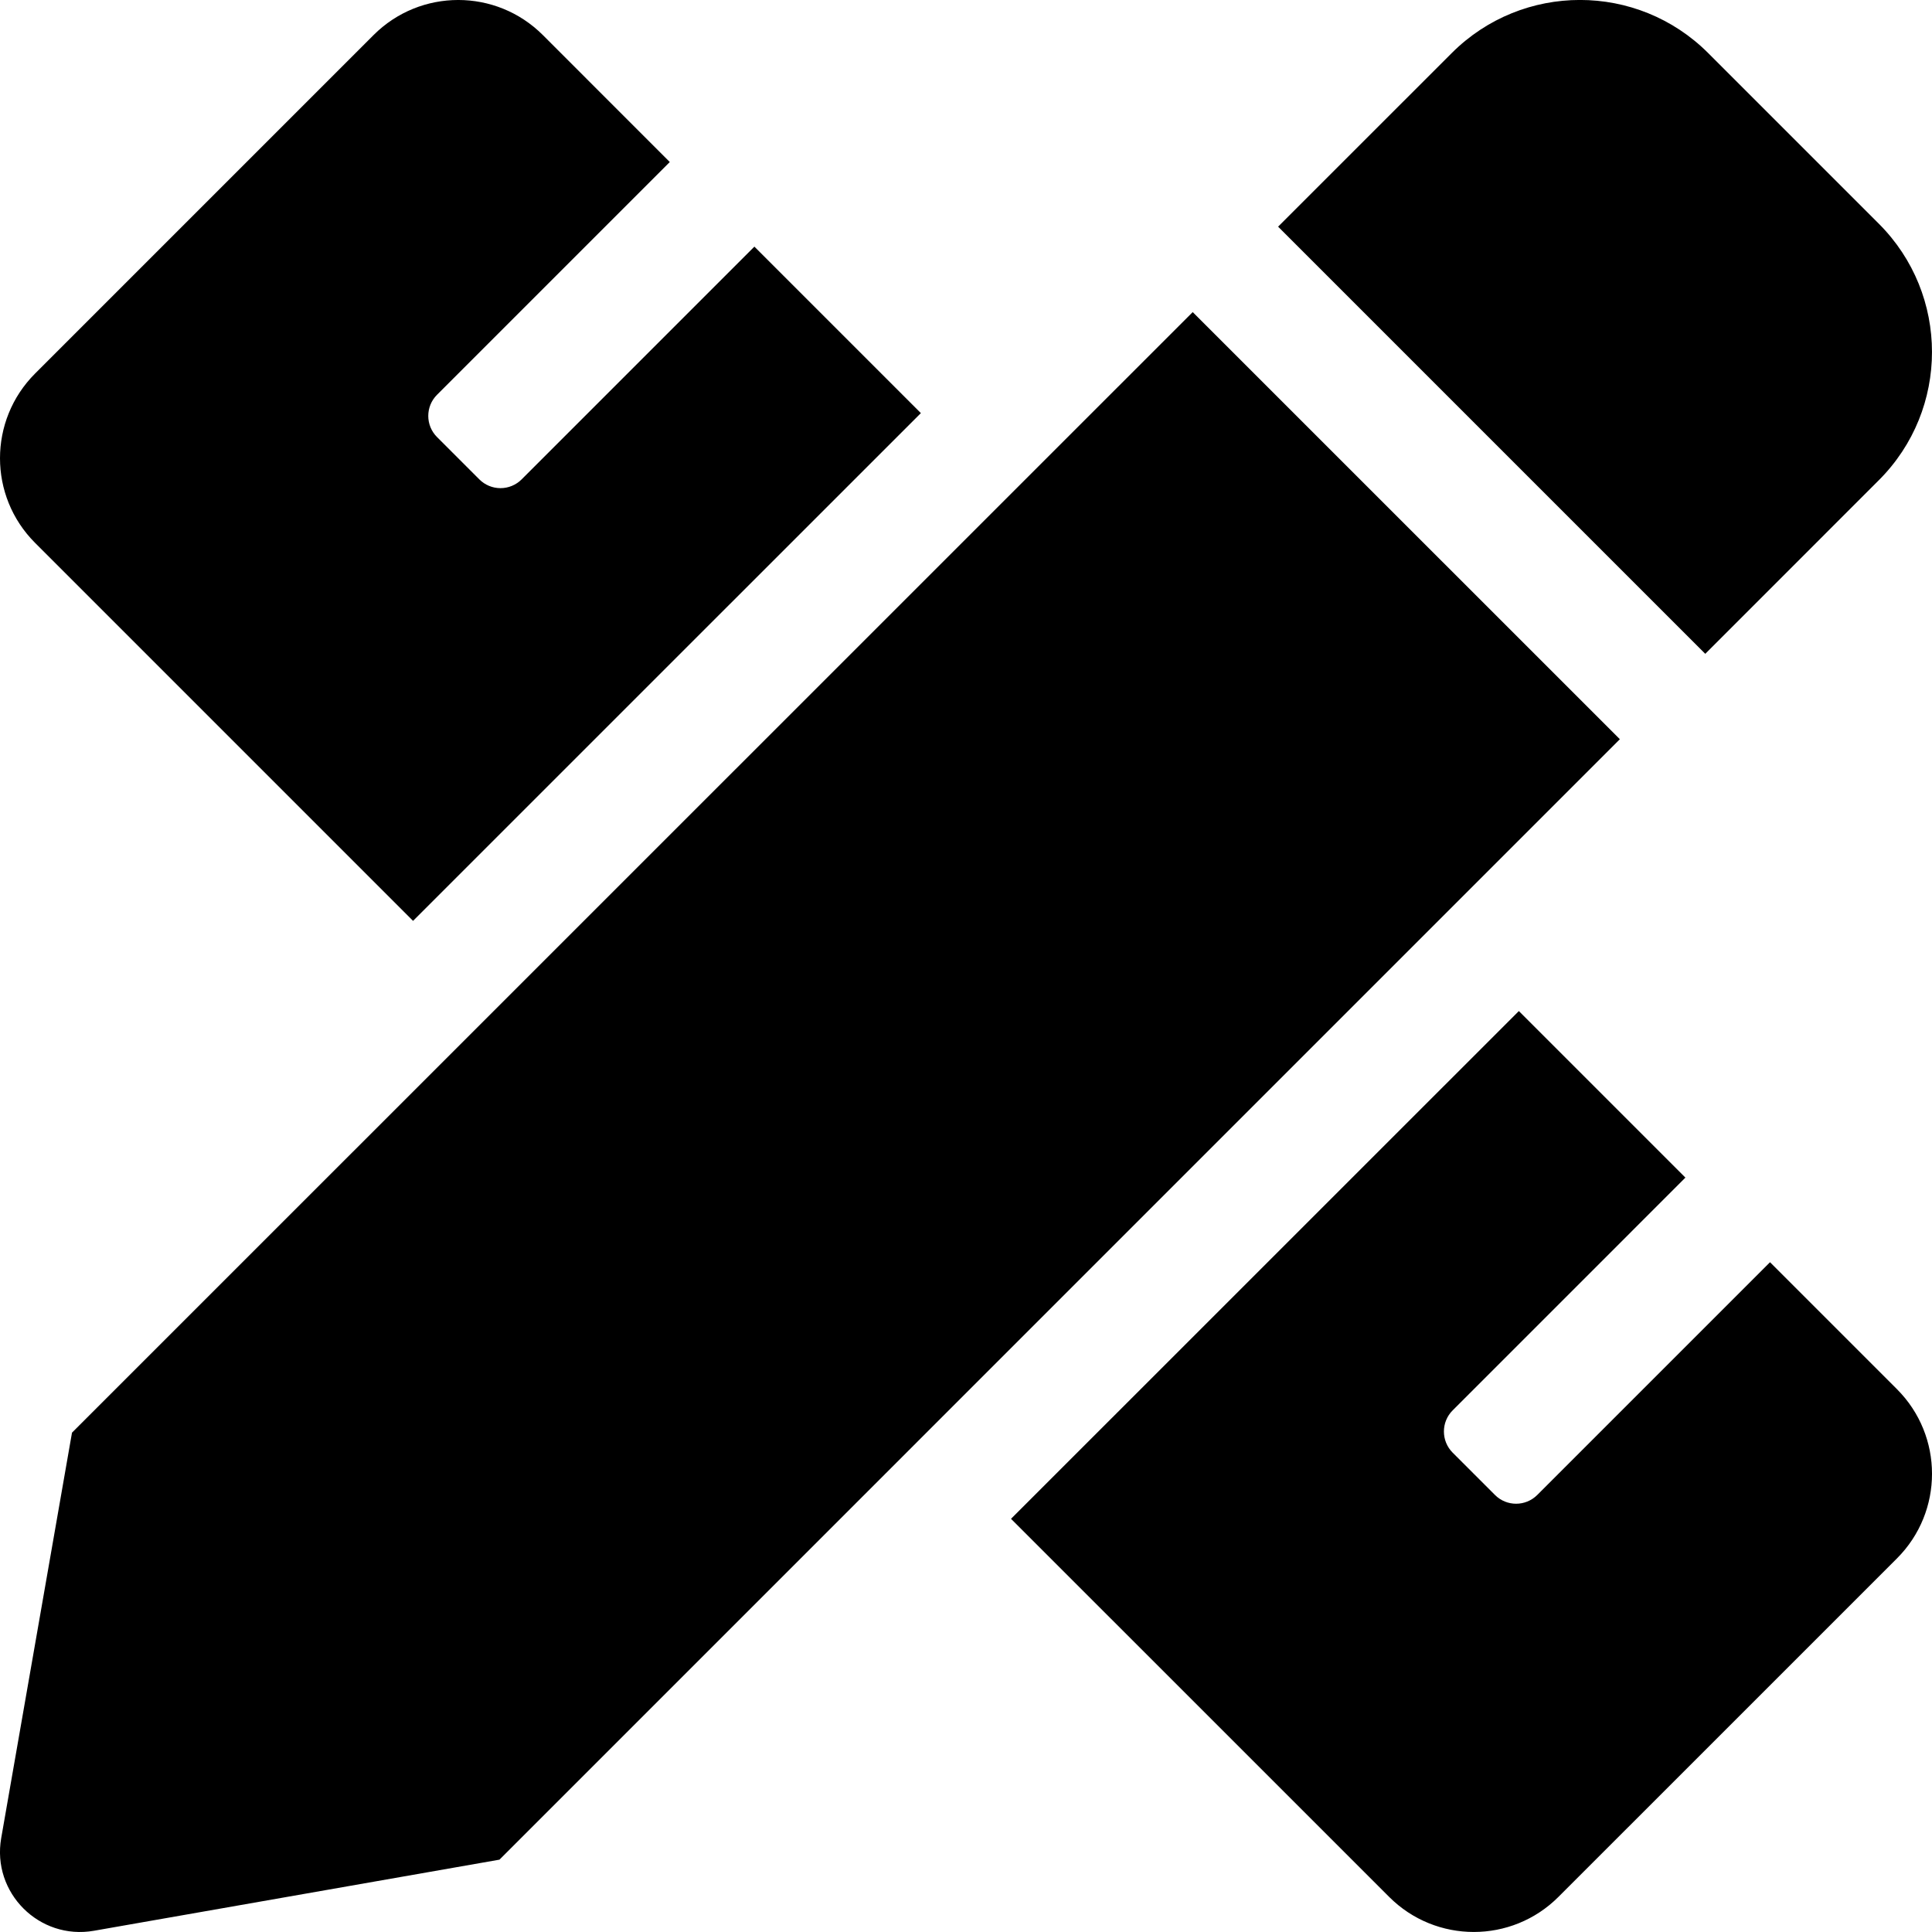
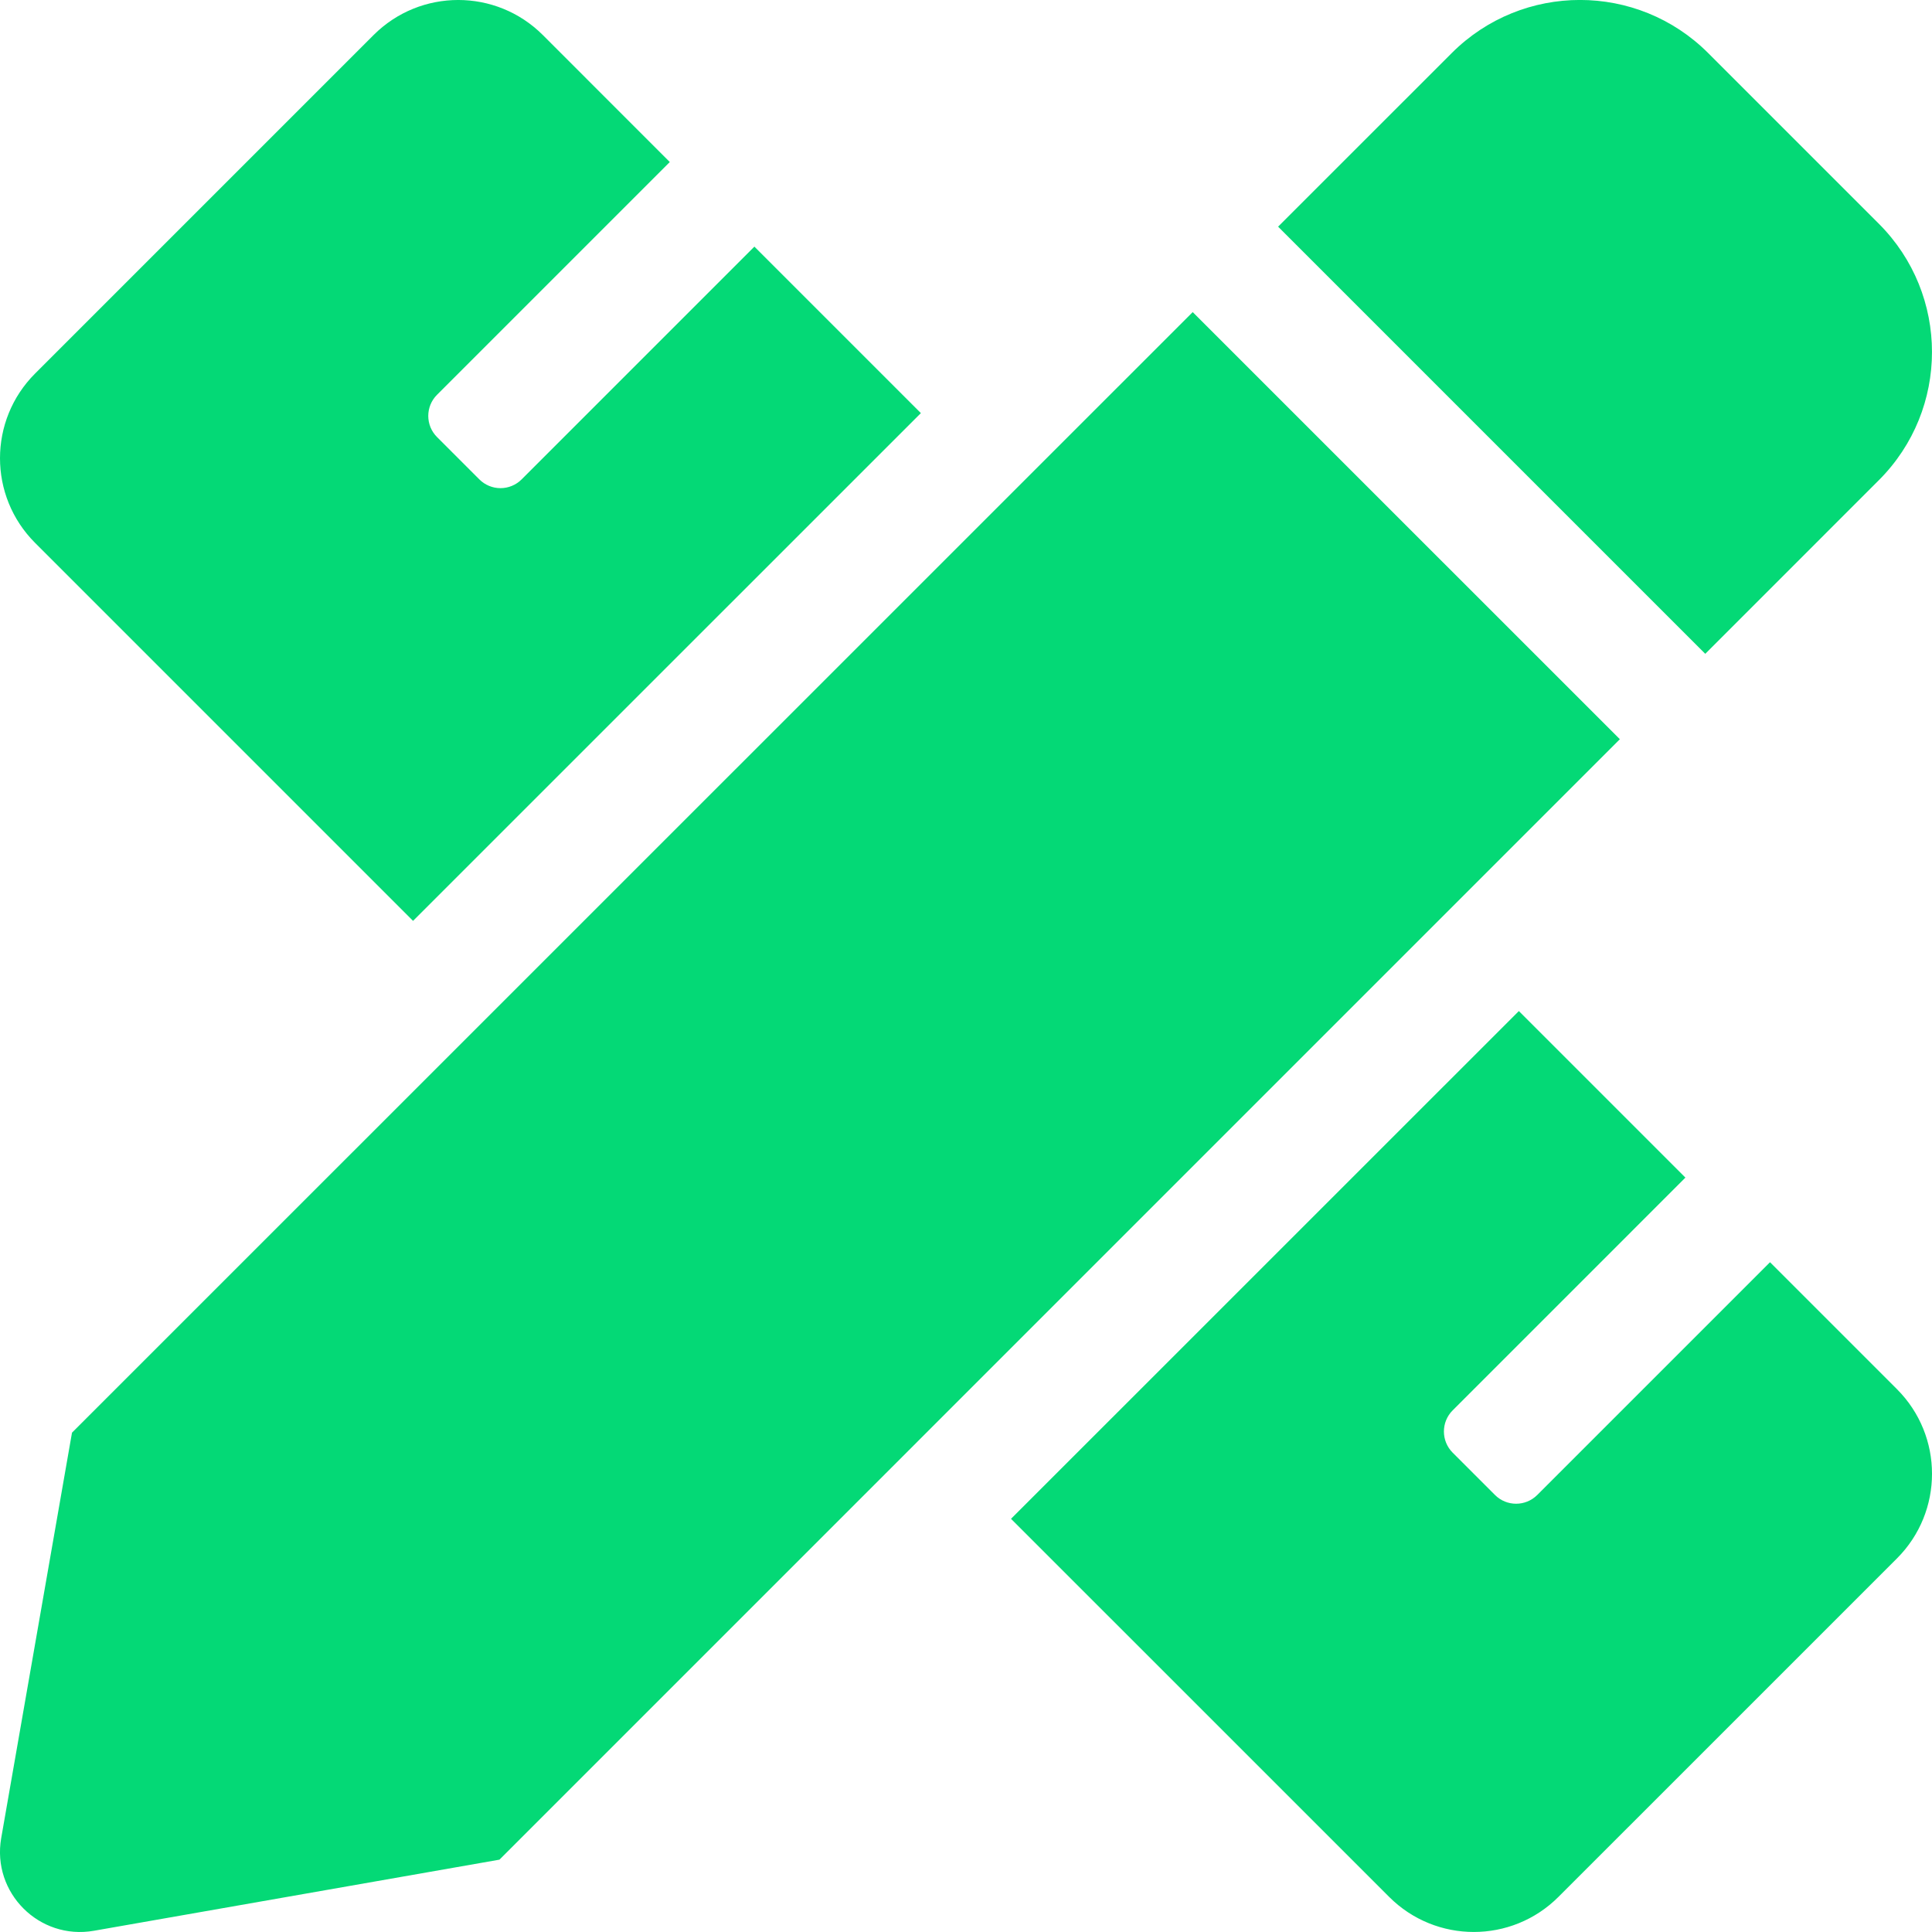
<svg xmlns="http://www.w3.org/2000/svg" aria-hidden="true" focusable="false" data-prefix="fas" data-icon="pencil-ruler" class="svg-inline--fa fa-pencil-ruler fa-w-16" role="img" viewBox="0 0 512 512">
-   <path fill="currentColor" d="M109.46 244.04l134.58-134.56-44.12-44.12-61.68 61.68a7.919 7.919 0 0 1-11.21 0l-11.21-11.21c-3.1-3.1-3.1-8.12 0-11.21l61.68-61.68-33.64-33.65C131.47-3.1 111.39-3.1 99 9.29L9.29 99c-12.38 12.39-12.39 32.47 0 44.86l100.17 100.18zm388.47-116.8c18.76-18.76 18.75-49.17 0-67.93l-45.25-45.25c-18.76-18.76-49.18-18.76-67.95 0l-46.02 46.01 113.2 113.2 46.02-46.03zM316.08 82.71l-297 296.96L.32 487.11c-2.53 14.49 10.09 27.11 24.59 24.56l107.45-18.84L429.28 195.9 316.08 82.71zm186.63 285.43l-33.64-33.64-61.68 61.68c-3.1 3.1-8.12 3.1-11.21 0l-11.21-11.21c-3.09-3.1-3.09-8.12 0-11.21l61.68-61.68-44.14-44.14L267.93 402.5l100.21 100.2c12.39 12.39 32.47 12.39 44.86 0l89.71-89.7c12.39-12.39 12.39-32.47 0-44.86z" />
+   <path fill="#04d976" d="M109.46 244.04l134.58-134.56-44.12-44.12-61.68 61.68a7.919 7.919 0 0 1-11.21 0l-11.21-11.21c-3.1-3.1-3.1-8.12 0-11.21l61.68-61.68-33.64-33.65C131.47-3.1 111.39-3.1 99 9.29L9.29 99c-12.38 12.39-12.39 32.47 0 44.86l100.17 100.18zm388.47-116.8c18.76-18.76 18.75-49.17 0-67.93l-45.25-45.25c-18.76-18.76-49.18-18.76-67.95 0l-46.02 46.01 113.2 113.2 46.02-46.03zM316.08 82.71l-297 296.96L.32 487.11c-2.53 14.49 10.09 27.11 24.59 24.56l107.45-18.84L429.28 195.9 316.08 82.71zm186.63 285.43l-33.64-33.64-61.68 61.68c-3.1 3.1-8.12 3.1-11.21 0l-11.21-11.21c-3.09-3.1-3.09-8.12 0-11.21l61.68-61.68-44.14-44.14L267.93 402.5l100.21 100.2c12.39 12.39 32.47 12.39 44.86 0l89.71-89.7c12.39-12.39 12.39-32.47 0-44.86z" />
</svg>
